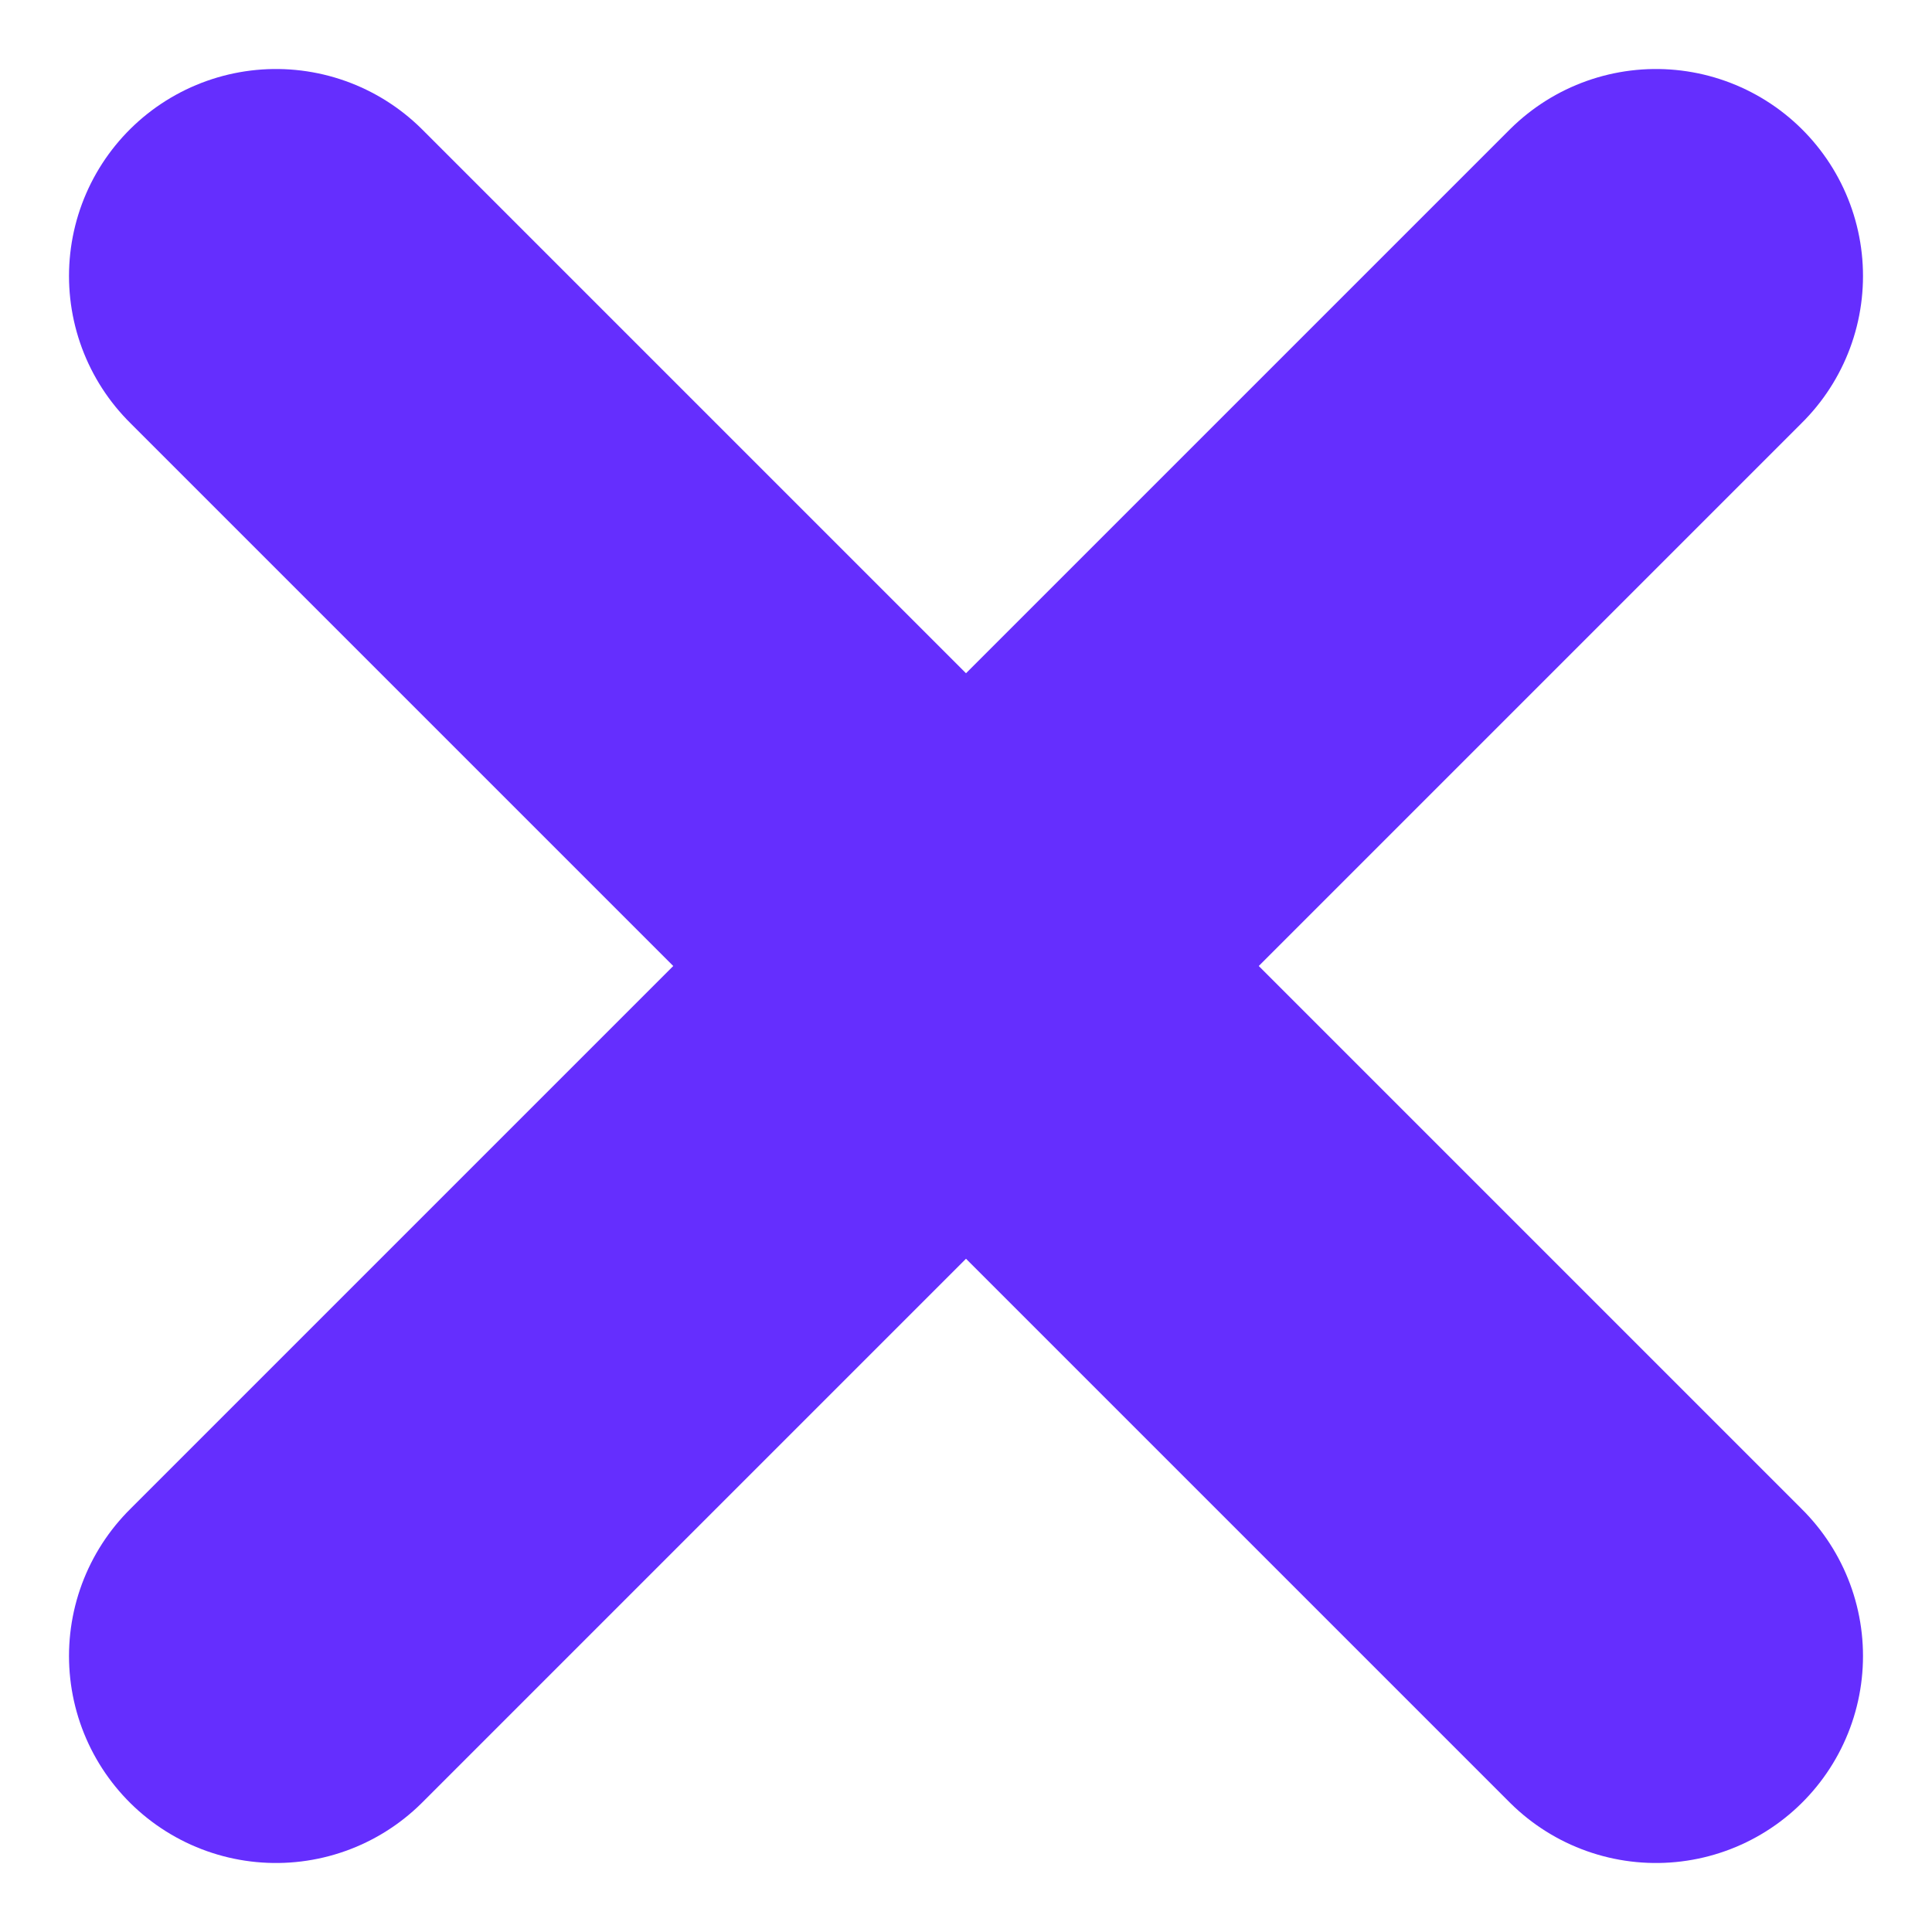
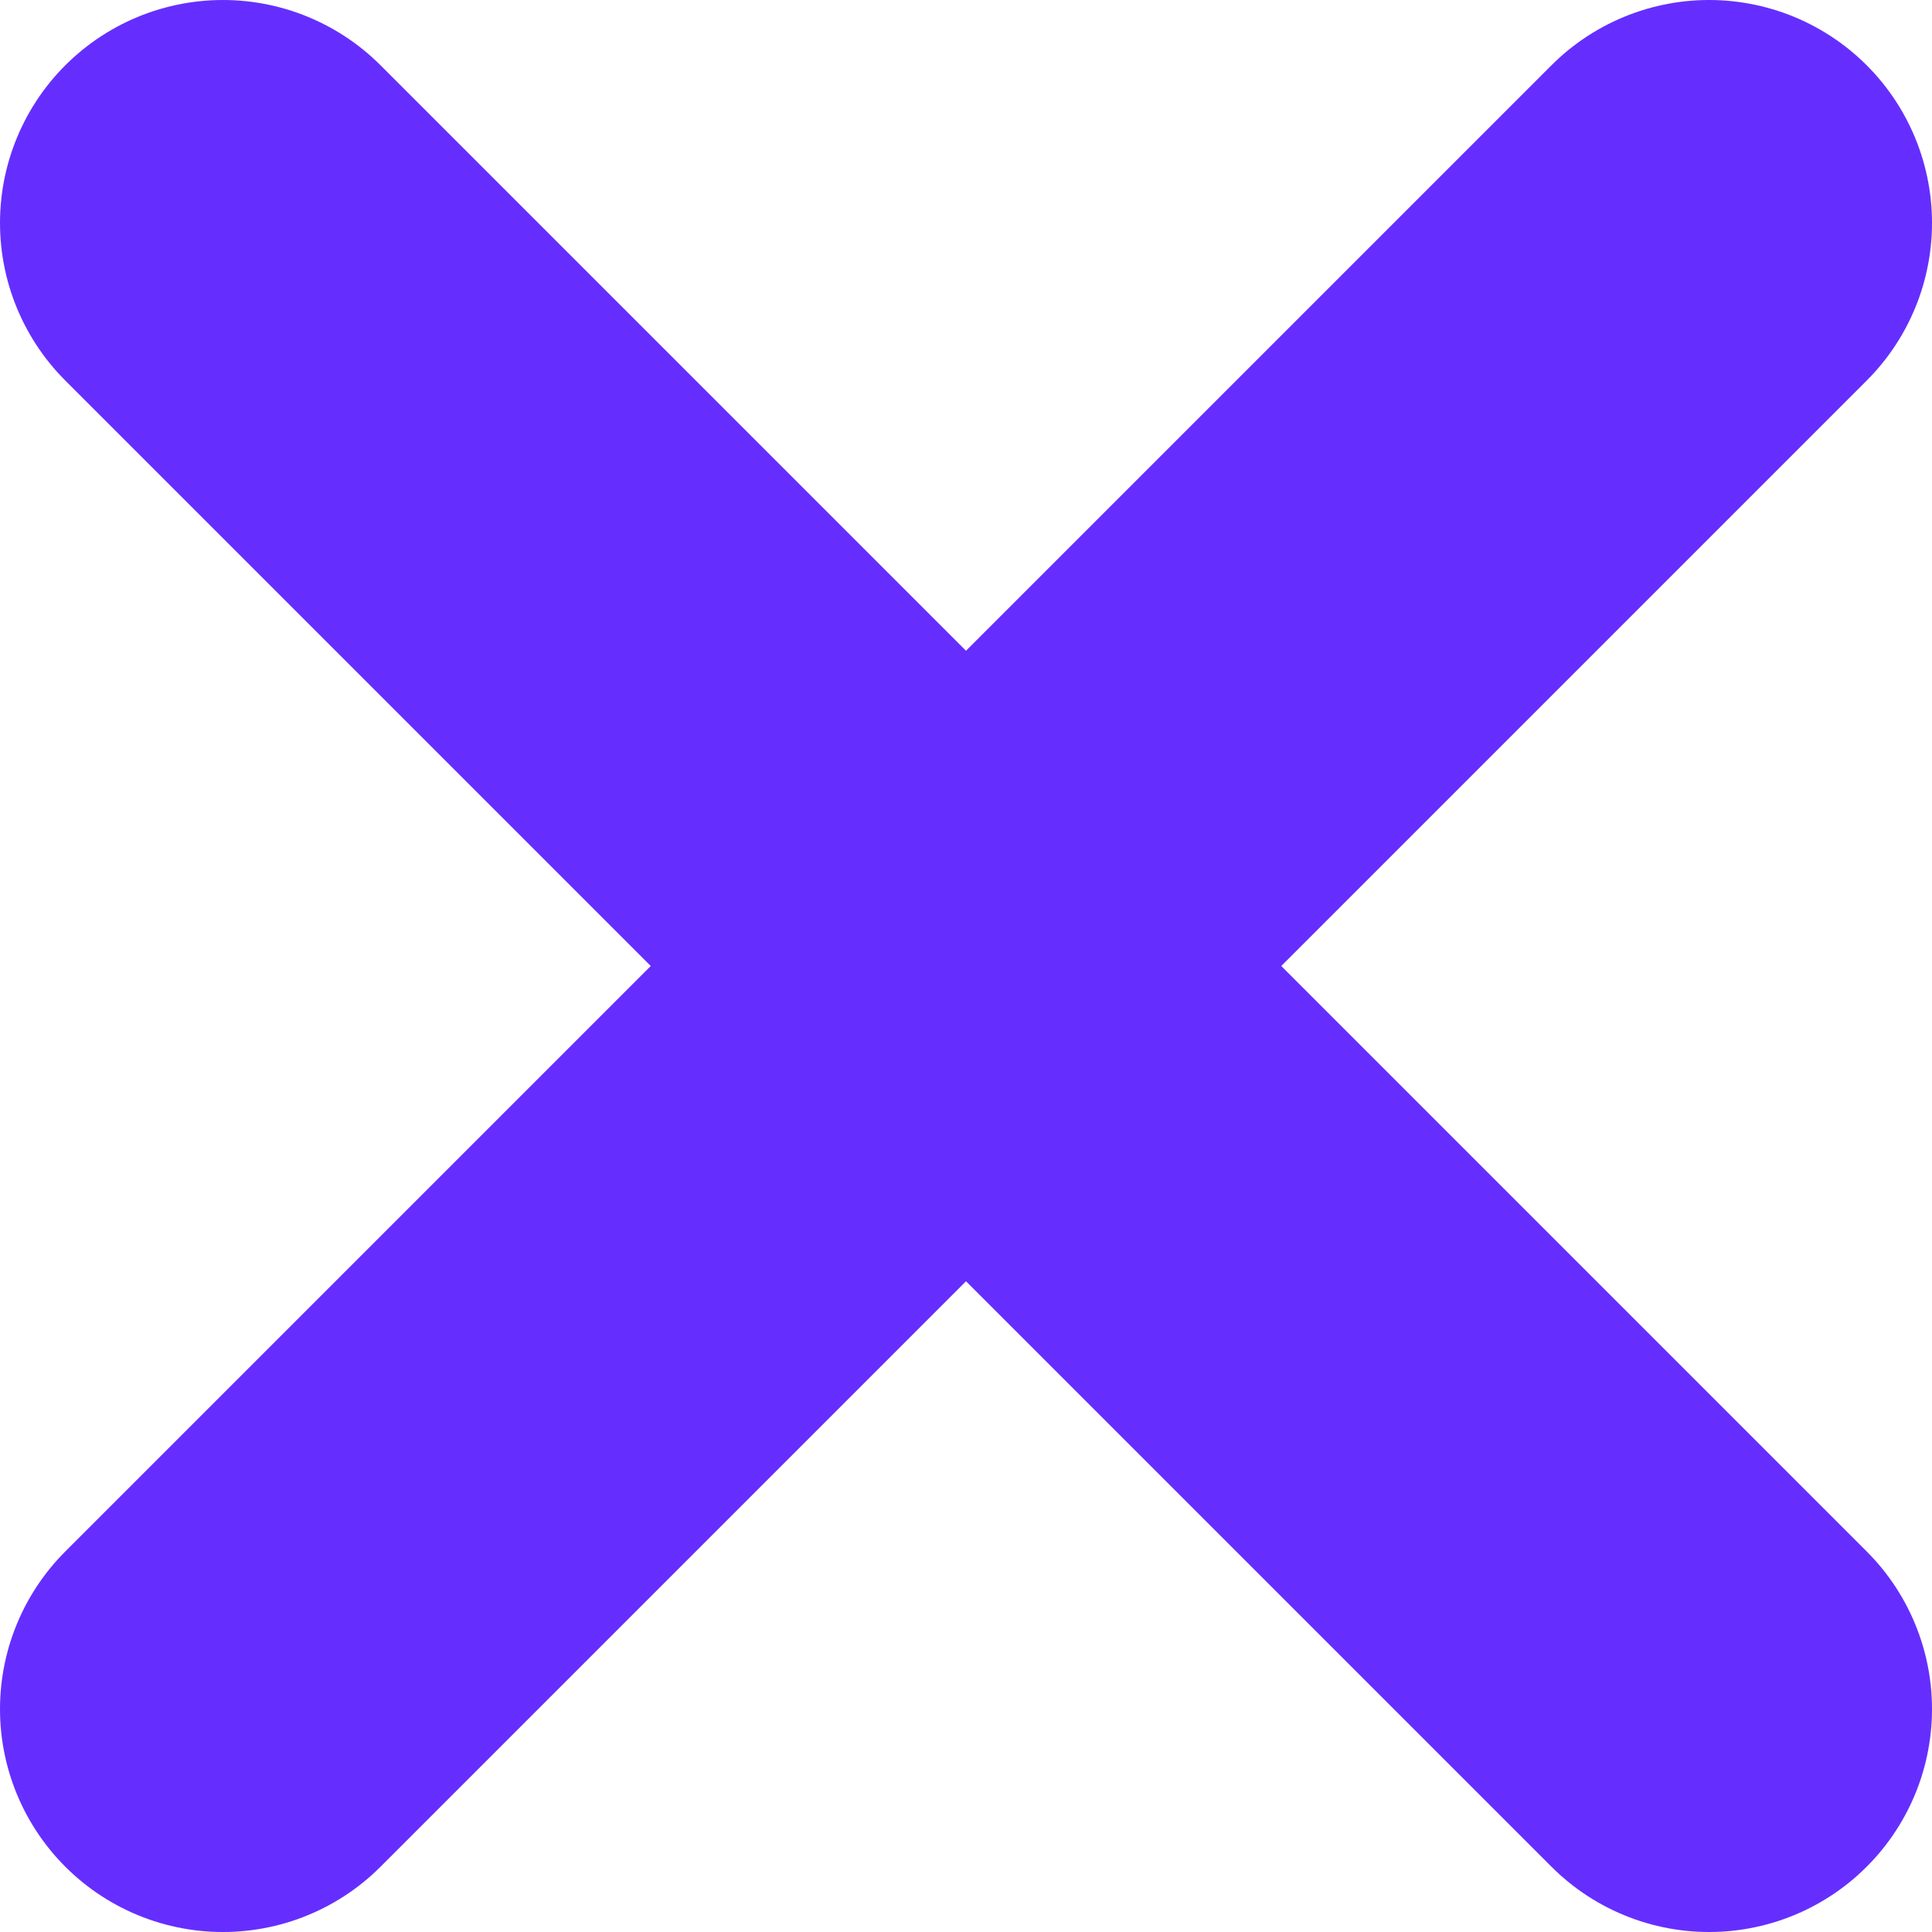
- <svg xmlns="http://www.w3.org/2000/svg" version="1.1" id="Слой_1" x="0px" y="0px" viewBox="0 0 14 14" style="enable-background:new 0 0 14 14;" xml:space="preserve">
-   <style type="text/css">
- 	.st0{fill:#652EFE;stroke:#652EFE;stroke-width:3;stroke-linecap:round;stroke-linejoin:round;}
- 	.st1{fill:#652EFE;stroke:#652EFE;stroke-width:3;stroke-linecap:round;stroke-linejoin:round;}
- </style>
-   <path class="st0" d="M2,2l10,10" />
-   <path class="st1" d="M12,2L2,12" />
+ <svg xmlns="http://www.w3.org/2000/svg" viewBox="0 0 13 13">
+   <path d="M2,2,12,12" transform="translate(-0.5 -0.5)" fill="#652efe" stroke="#652efe" stroke-linecap="round" stroke-linejoin="round" stroke-width="3" />
+   <path d="M12,2,2,12" transform="translate(-0.5 -0.5)" fill="#652efe" stroke="#652efe" stroke-linecap="round" stroke-linejoin="round" stroke-width="3" />
</svg>
